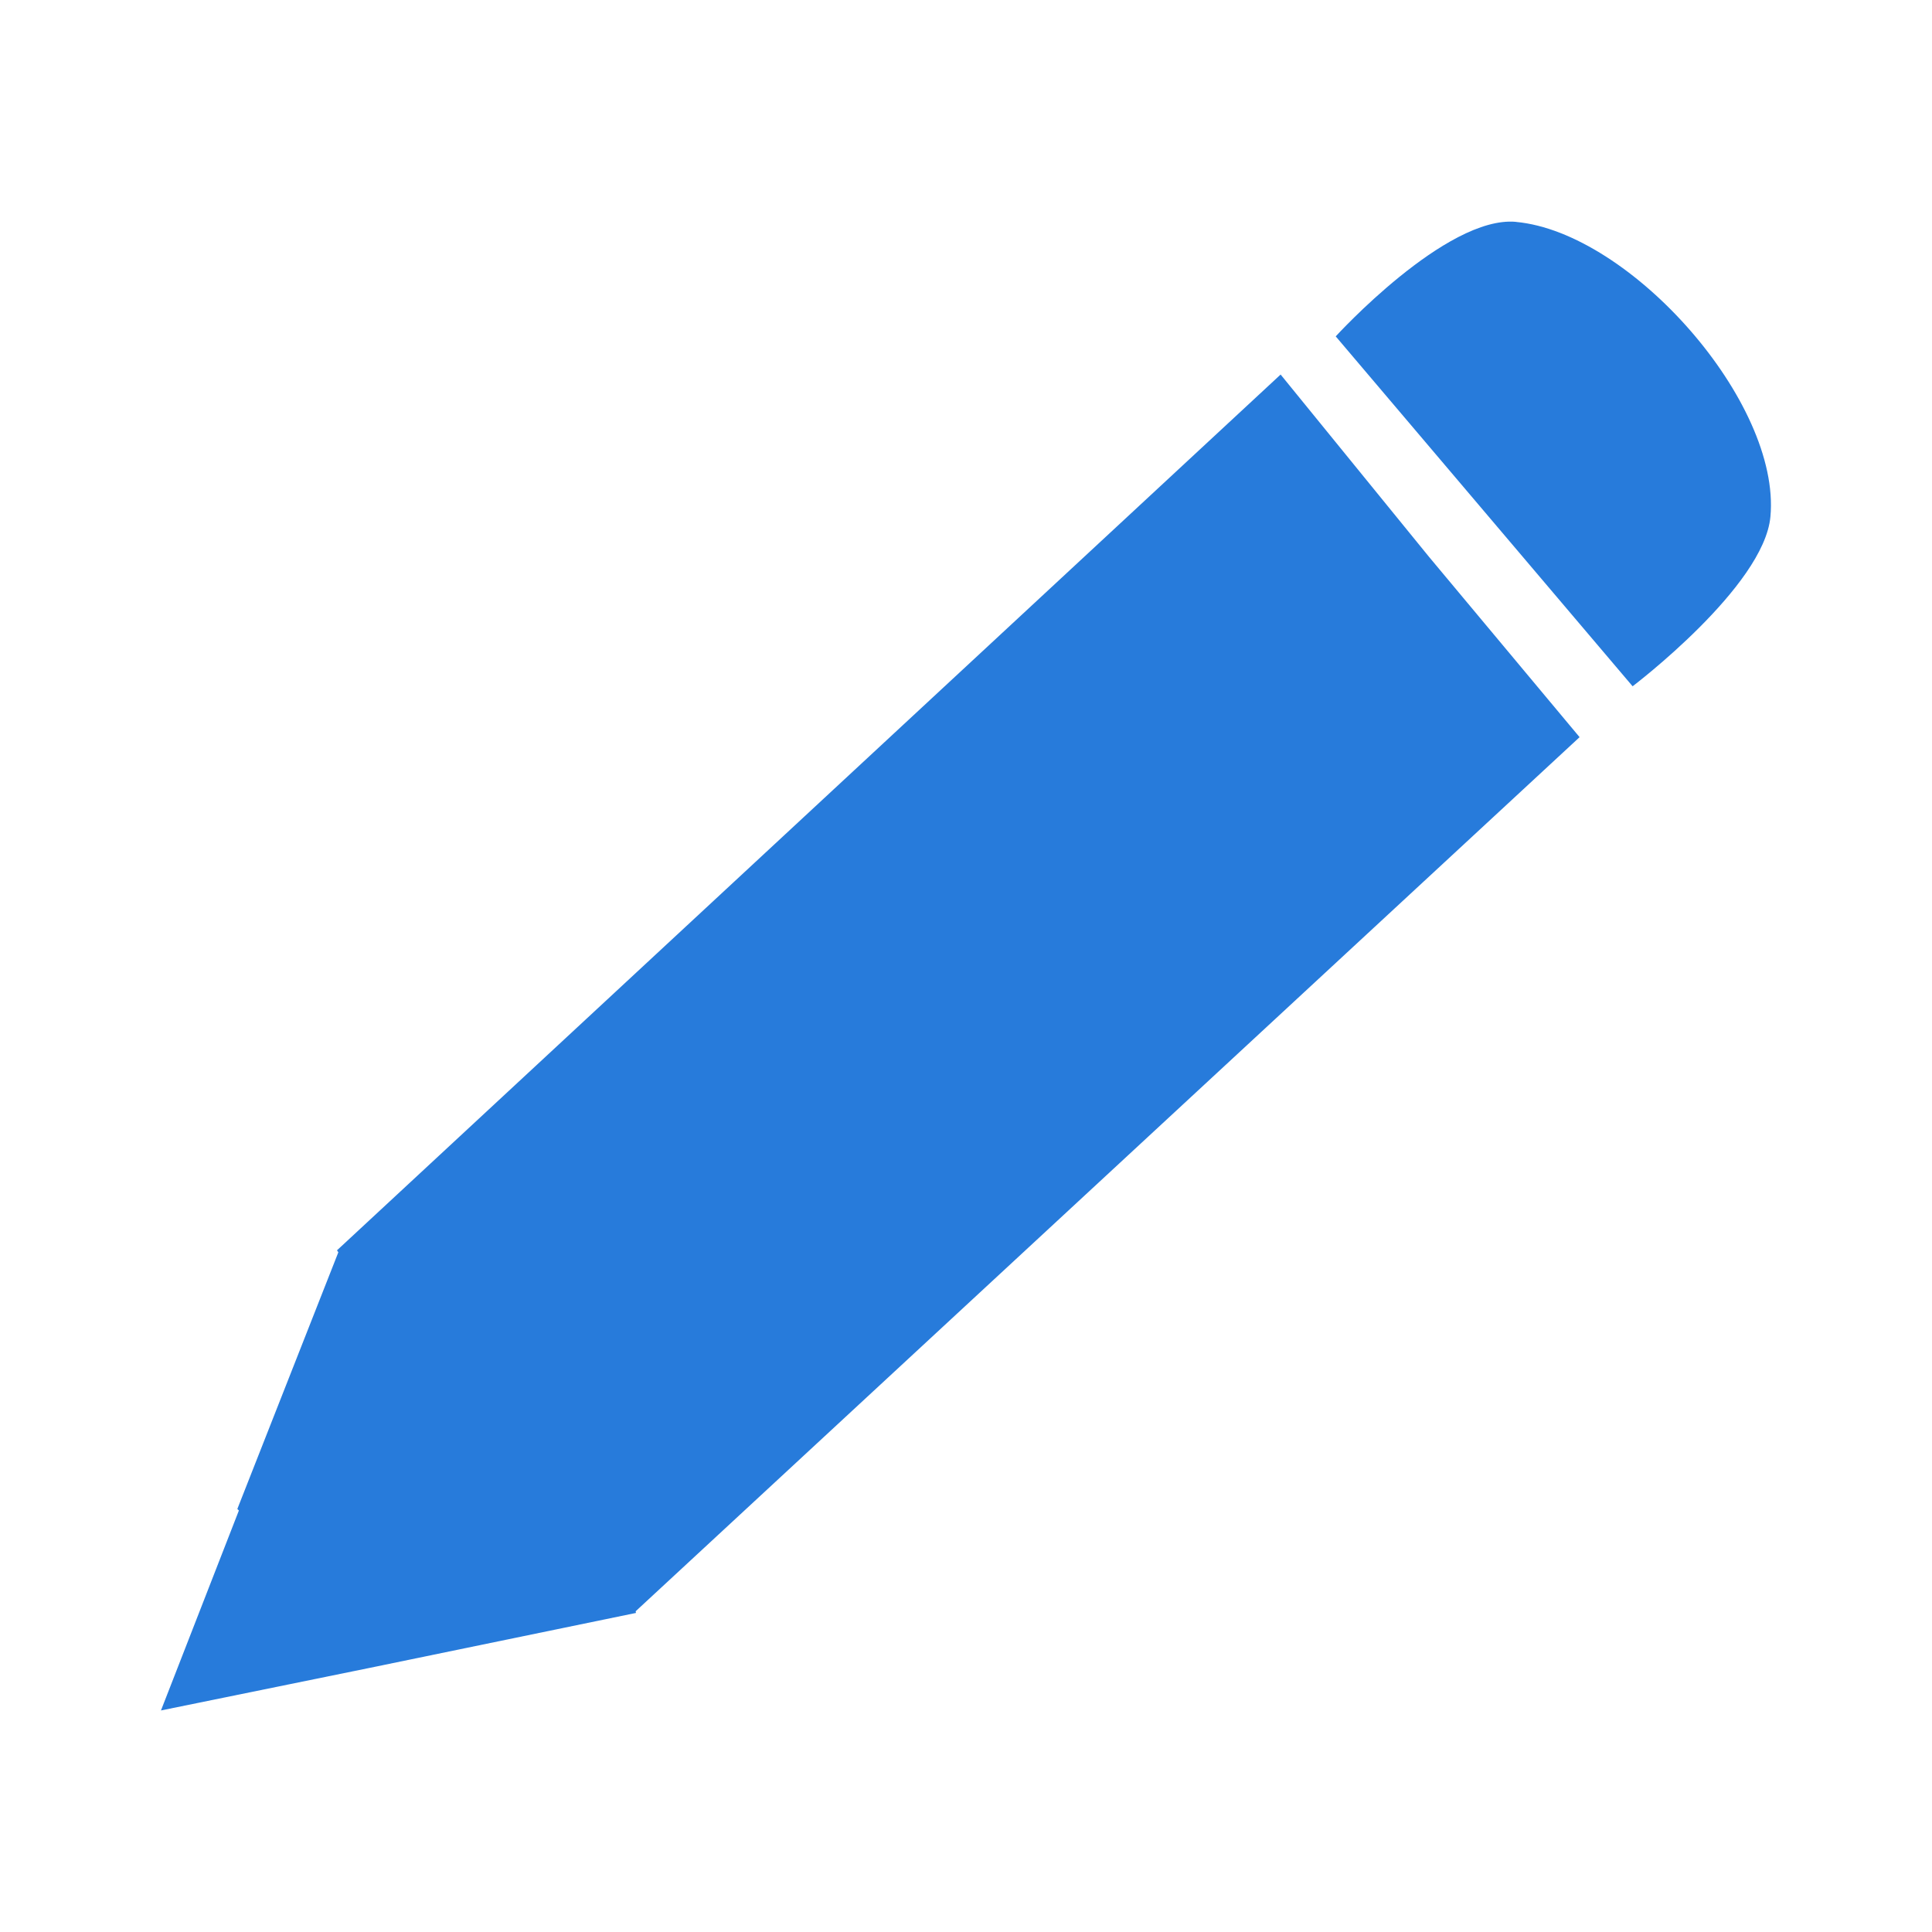
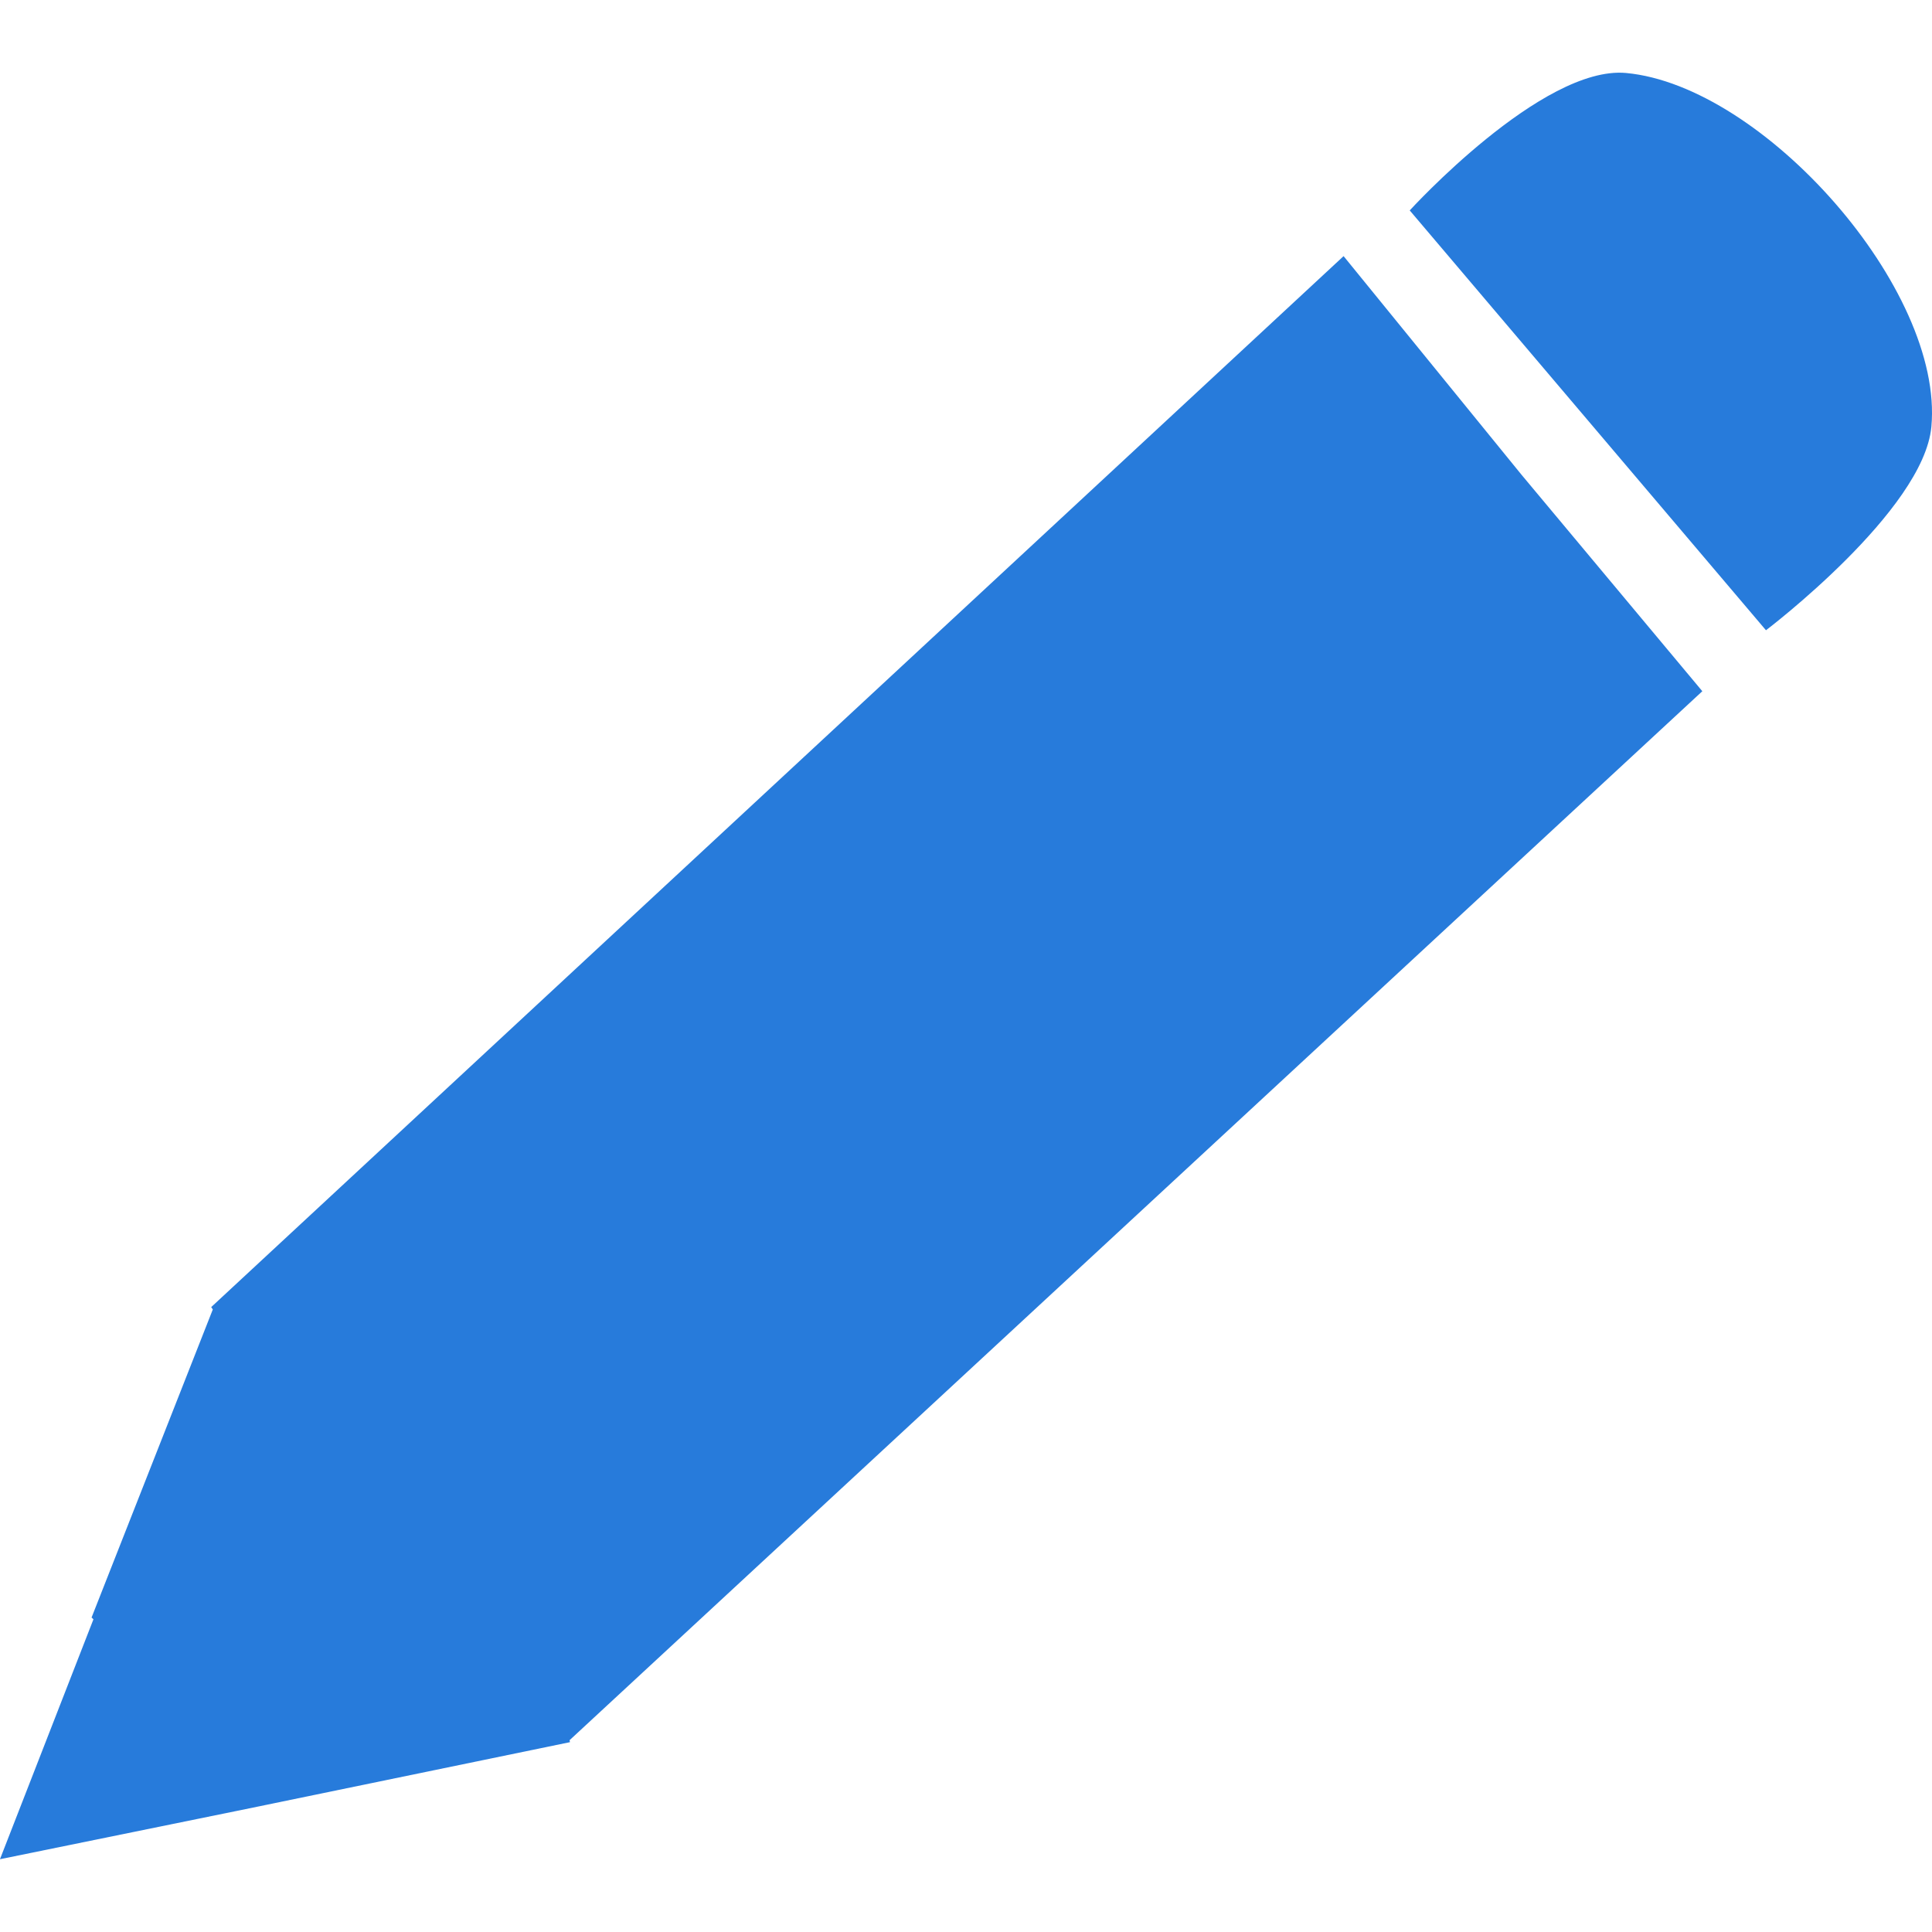
<svg xmlns="http://www.w3.org/2000/svg" width="36" height="36" viewBox="0 0 36 36" id="svg2" version="1.1">
  <defs id="defs4" />
  <g id="layer1" transform="translate(-234.2857,-393.5051)">
-     <path style="color:#000000;clip-rule:nonzero;display:inline;overflow:visible;visibility:visible;opacity:1;isolation:isolate;mix-blend-mode:normal;color-interpolation:sRGB;color-interpolation-filters:linearRGB;solid-color:#000000;solid-opacity:1;fill:#1a73d9;fill-opacity:0.941;fill-rule:nonzero;stroke:none;stroke-width:25;stroke-linecap:butt;stroke-linejoin:miter;stroke-miterlimit:4;stroke-dasharray:none;stroke-dashoffset:0;stroke-opacity:0.691;color-rendering:auto;image-rendering:auto;shape-rendering:auto;text-rendering:auto;enable-background:accumulate" d="m 262.534,397.639 c -1.304,-0.119 -3.359,2.134 -3.359,2.134 l 5.532,6.52 c 0,0 2.45,-1.857 2.568,-3.161 0.198,-2.134 -2.608,-5.295 -4.742,-5.492 z m -4.386,2.845 -17.583,16.319 0.025,0.037 -1.882,4.783 c 0.01,0.009 0.019,0.018 0.029,0.028 l -1.452,3.726 3.873,-0.79 4.978,-1.027 c 0,0 -0.006,-0.028 -0.006,-0.031 l 17.589,-16.288 -2.805,-3.359 -2.766,-3.398 z" id="polygon4292" />
+     <path style="color:#000000;clip-rule:nonzero;display:inline;overflow:visible;visibility:visible;opacity:1;isolation:isolate;mix-blend-mode:normal;color-interpolation:sRGB;color-interpolation-filters:linearRGB;solid-color:#000000;solid-opacity:1;fill:#1a73d9;fill-opacity:0.941;fill-rule:nonzero;stroke:none;stroke-width:25;stroke-linecap:butt;stroke-linejoin:miter;stroke-miterlimit:4;stroke-dasharray:none;stroke-dashoffset:0;stroke-opacity:0.691;color-rendering:auto;image-rendering:auto;shape-rendering:auto;text-rendering:auto;enable-background:accumulate" d="m 264.584,394.865 c -1.565,-0.142 -4.03,2.561 -4.03,2.561 l 6.638,7.823 c 0,0 2.94,-2.228 3.082,-3.793 0.237,-2.56 -3.129,-6.354 -5.69,-6.591 z m -5.263,3.413 -21.1,19.583 0.03,0.044 -2.259,5.74 c 0.012,0.011 0.023,0.022 0.035,0.033 l -1.742,4.471 4.647,-0.948 5.974,-1.233 c 0,0 -0.007,-0.034 -0.007,-0.037 l 21.107,-19.546 -3.366,-4.03 -3.319,-4.078 z" id="polygon4292" />
  </g>
</svg>
